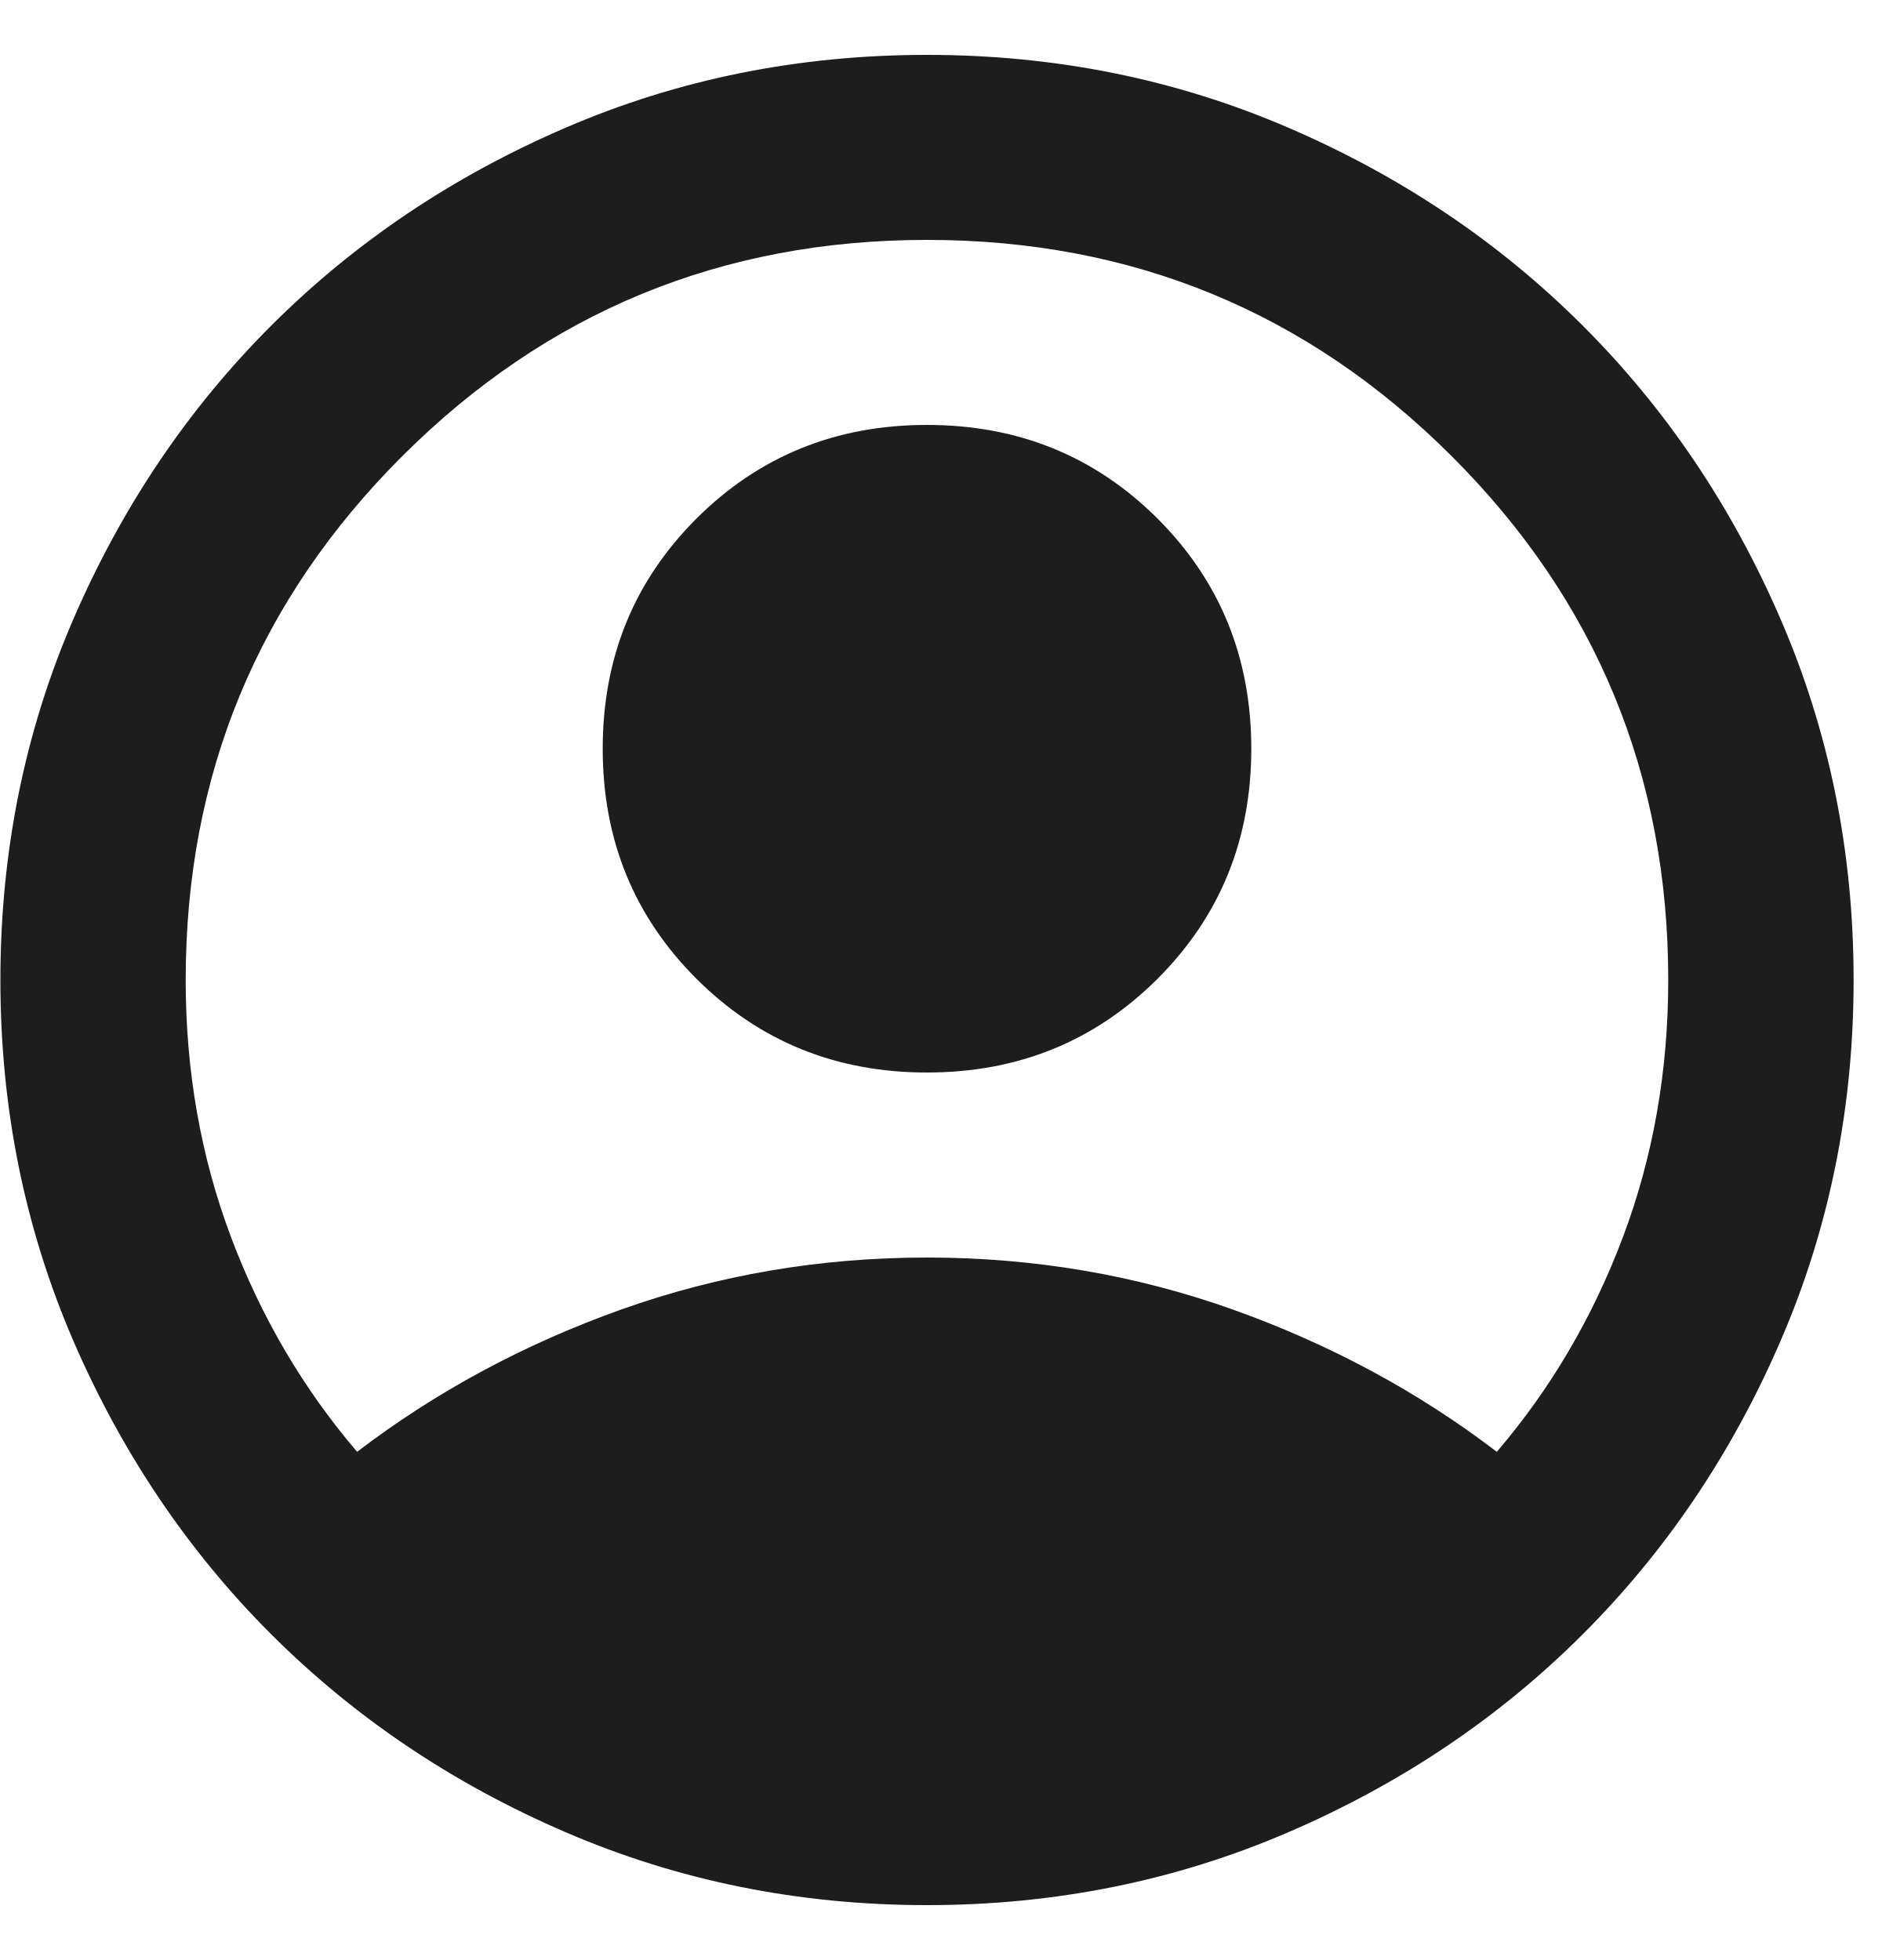
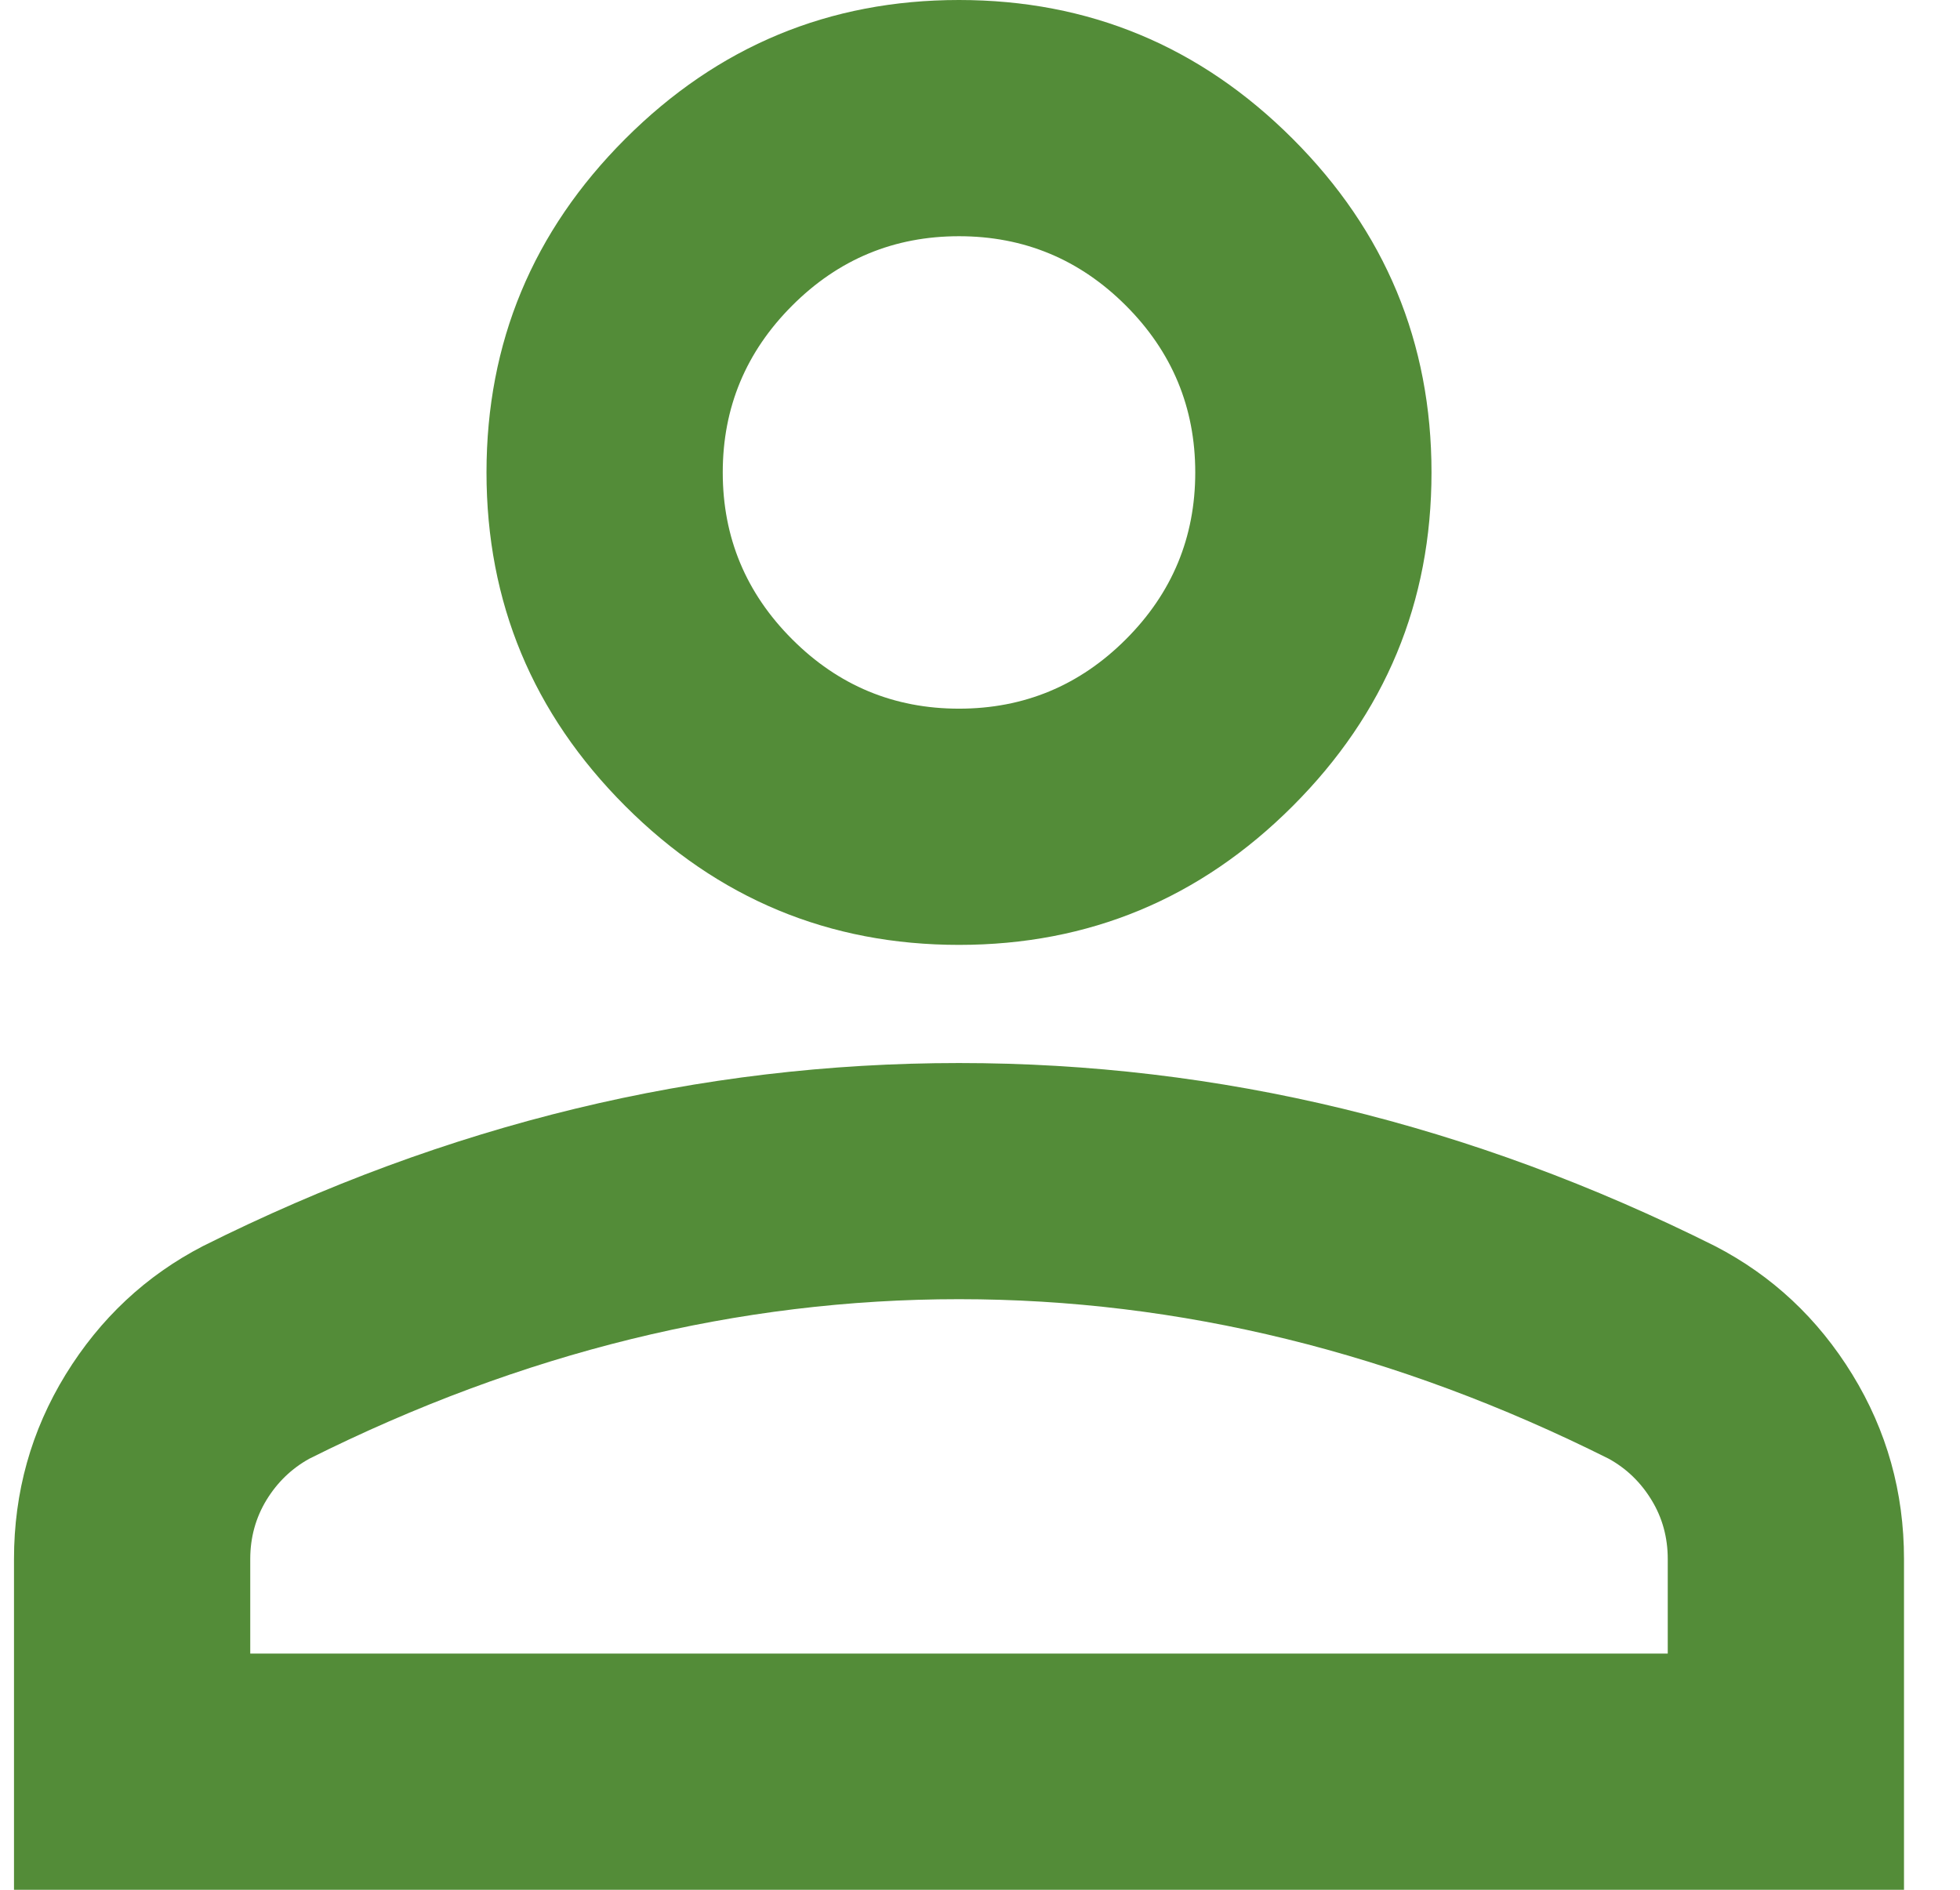
- <svg xmlns="http://www.w3.org/2000/svg" width="24" height="25" viewBox="0 0 24 25" fill="none">
-   <path d="M4.554 18.518C5.559 17.751 6.681 17.146 7.922 16.703C9.163 16.261 10.462 16.04 11.821 16.04C13.18 16.04 14.48 16.261 15.721 16.703C16.961 17.146 18.084 17.751 19.088 18.518C19.778 17.711 20.314 16.797 20.698 15.774C21.082 14.752 21.274 13.66 21.274 12.5C21.274 9.884 20.354 7.657 18.512 5.818C16.671 3.979 14.441 3.06 11.821 3.06C9.202 3.06 6.972 3.979 5.13 5.818C3.289 7.657 2.368 9.884 2.368 12.5C2.368 13.66 2.56 14.752 2.944 15.774C3.328 16.797 3.865 17.711 4.554 18.518ZM11.821 13.68C10.659 13.68 9.68 13.281 8.882 12.485C8.084 11.688 7.686 10.71 7.686 9.55C7.686 8.389 8.084 7.411 8.882 6.614C9.68 5.818 10.659 5.42 11.821 5.42C12.983 5.42 13.963 5.818 14.761 6.614C15.558 7.411 15.957 8.389 15.957 9.55C15.957 10.71 15.558 11.688 14.761 12.485C13.963 13.281 12.983 13.68 11.821 13.68ZM11.821 24.3C10.187 24.3 8.651 23.99 7.213 23.37C5.775 22.751 4.525 21.91 3.461 20.848C2.398 19.786 1.556 18.537 0.935 17.102C0.315 15.666 0.005 14.132 0.005 12.5C0.005 10.867 0.315 9.333 0.935 7.898C1.556 6.462 2.398 5.213 3.461 4.151C4.525 3.089 5.775 2.248 7.213 1.629C8.651 1.009 10.187 0.7 11.821 0.7C13.456 0.7 14.992 1.009 16.43 1.629C17.867 2.248 19.118 3.089 20.181 4.151C21.245 5.213 22.087 6.462 22.707 7.898C23.328 9.333 23.638 10.867 23.638 12.5C23.638 14.132 23.328 15.666 22.707 17.102C22.087 18.537 21.245 19.786 20.181 20.848C19.118 21.91 17.867 22.751 16.43 23.37C14.992 23.99 13.456 24.3 11.821 24.3Z" fill="#1D1D1D" />
+ <svg xmlns="http://www.w3.org/2000/svg" width="28" height="27" viewBox="0 0 28 27" fill="none">
+   <path d="M13.7 13.5C11.844 13.5 10.255 12.839 8.933 11.517C7.611 10.195 6.95 8.606 6.95 6.75C6.95 4.894 7.611 3.305 8.933 1.983C10.255 0.661 11.844 0 13.7 0C15.556 0 17.145 0.661 18.467 1.983C19.789 3.305 20.45 4.894 20.45 6.75C20.45 8.606 19.789 10.195 18.467 11.517C17.145 12.839 15.556 13.5 13.7 13.5ZM0.2 27V22.275C0.2 21.319 0.446 20.44 0.938 19.638C1.431 18.837 2.085 18.225 2.9 17.803C4.644 16.931 6.416 16.277 8.216 15.841C10.016 15.405 11.844 15.188 13.7 15.188C15.556 15.188 17.385 15.405 19.185 15.841C20.985 16.277 22.756 16.931 24.5 17.803C25.316 18.225 25.97 18.837 26.462 19.638C26.954 20.44 27.2 21.319 27.2 22.275V27H0.2ZM3.575 23.625H23.825V22.275C23.825 21.966 23.748 21.684 23.593 21.431C23.439 21.178 23.235 20.981 22.981 20.841C21.463 20.081 19.93 19.512 18.383 19.132C16.836 18.752 15.275 18.562 13.7 18.562C12.125 18.562 10.564 18.752 9.017 19.132C7.471 19.512 5.938 20.081 4.419 20.841C4.166 20.981 3.962 21.178 3.807 21.431C3.653 21.684 3.575 21.966 3.575 22.275V23.625ZM13.7 10.125C14.628 10.125 15.423 9.795 16.084 9.134C16.745 8.473 17.075 7.678 17.075 6.75C17.075 5.822 16.745 5.027 16.084 4.366C15.423 3.705 14.628 3.375 13.7 3.375C12.772 3.375 11.977 3.705 11.317 4.366C10.656 5.027 10.325 5.822 10.325 6.75C10.325 7.678 10.656 8.473 11.317 9.134C11.977 9.795 12.772 10.125 13.7 10.125Z" fill="#538C38" />
</svg>
